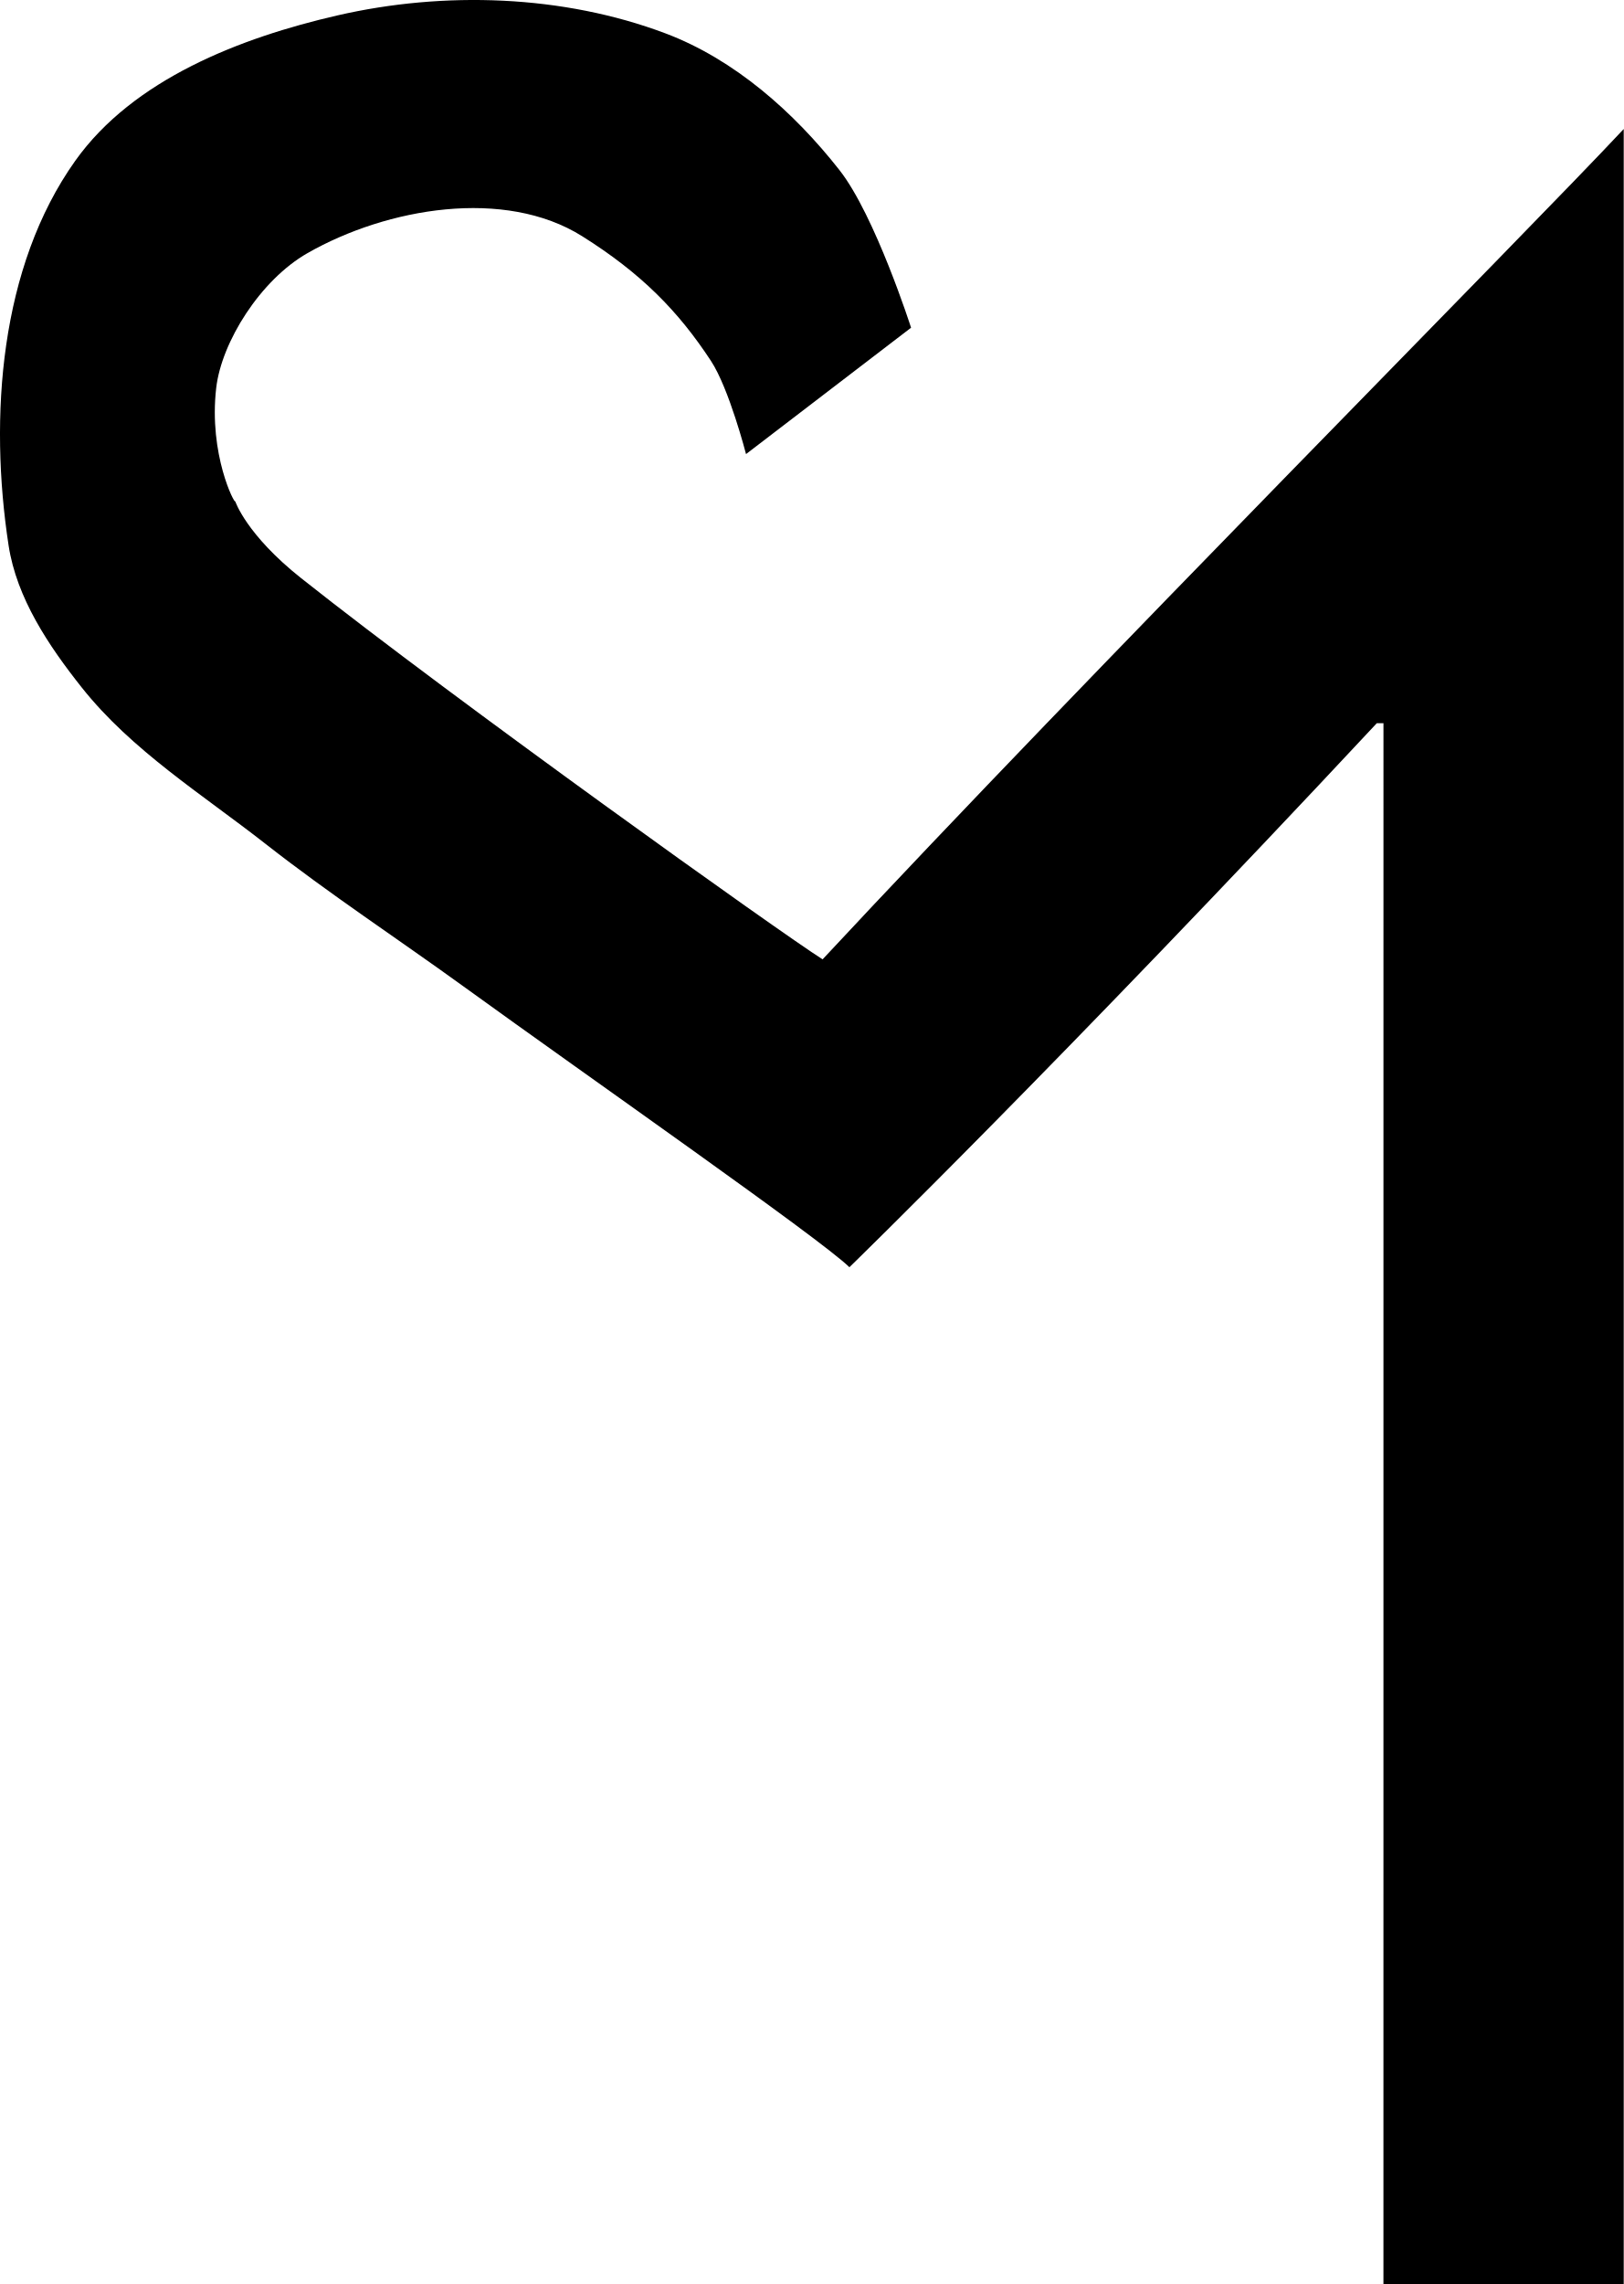
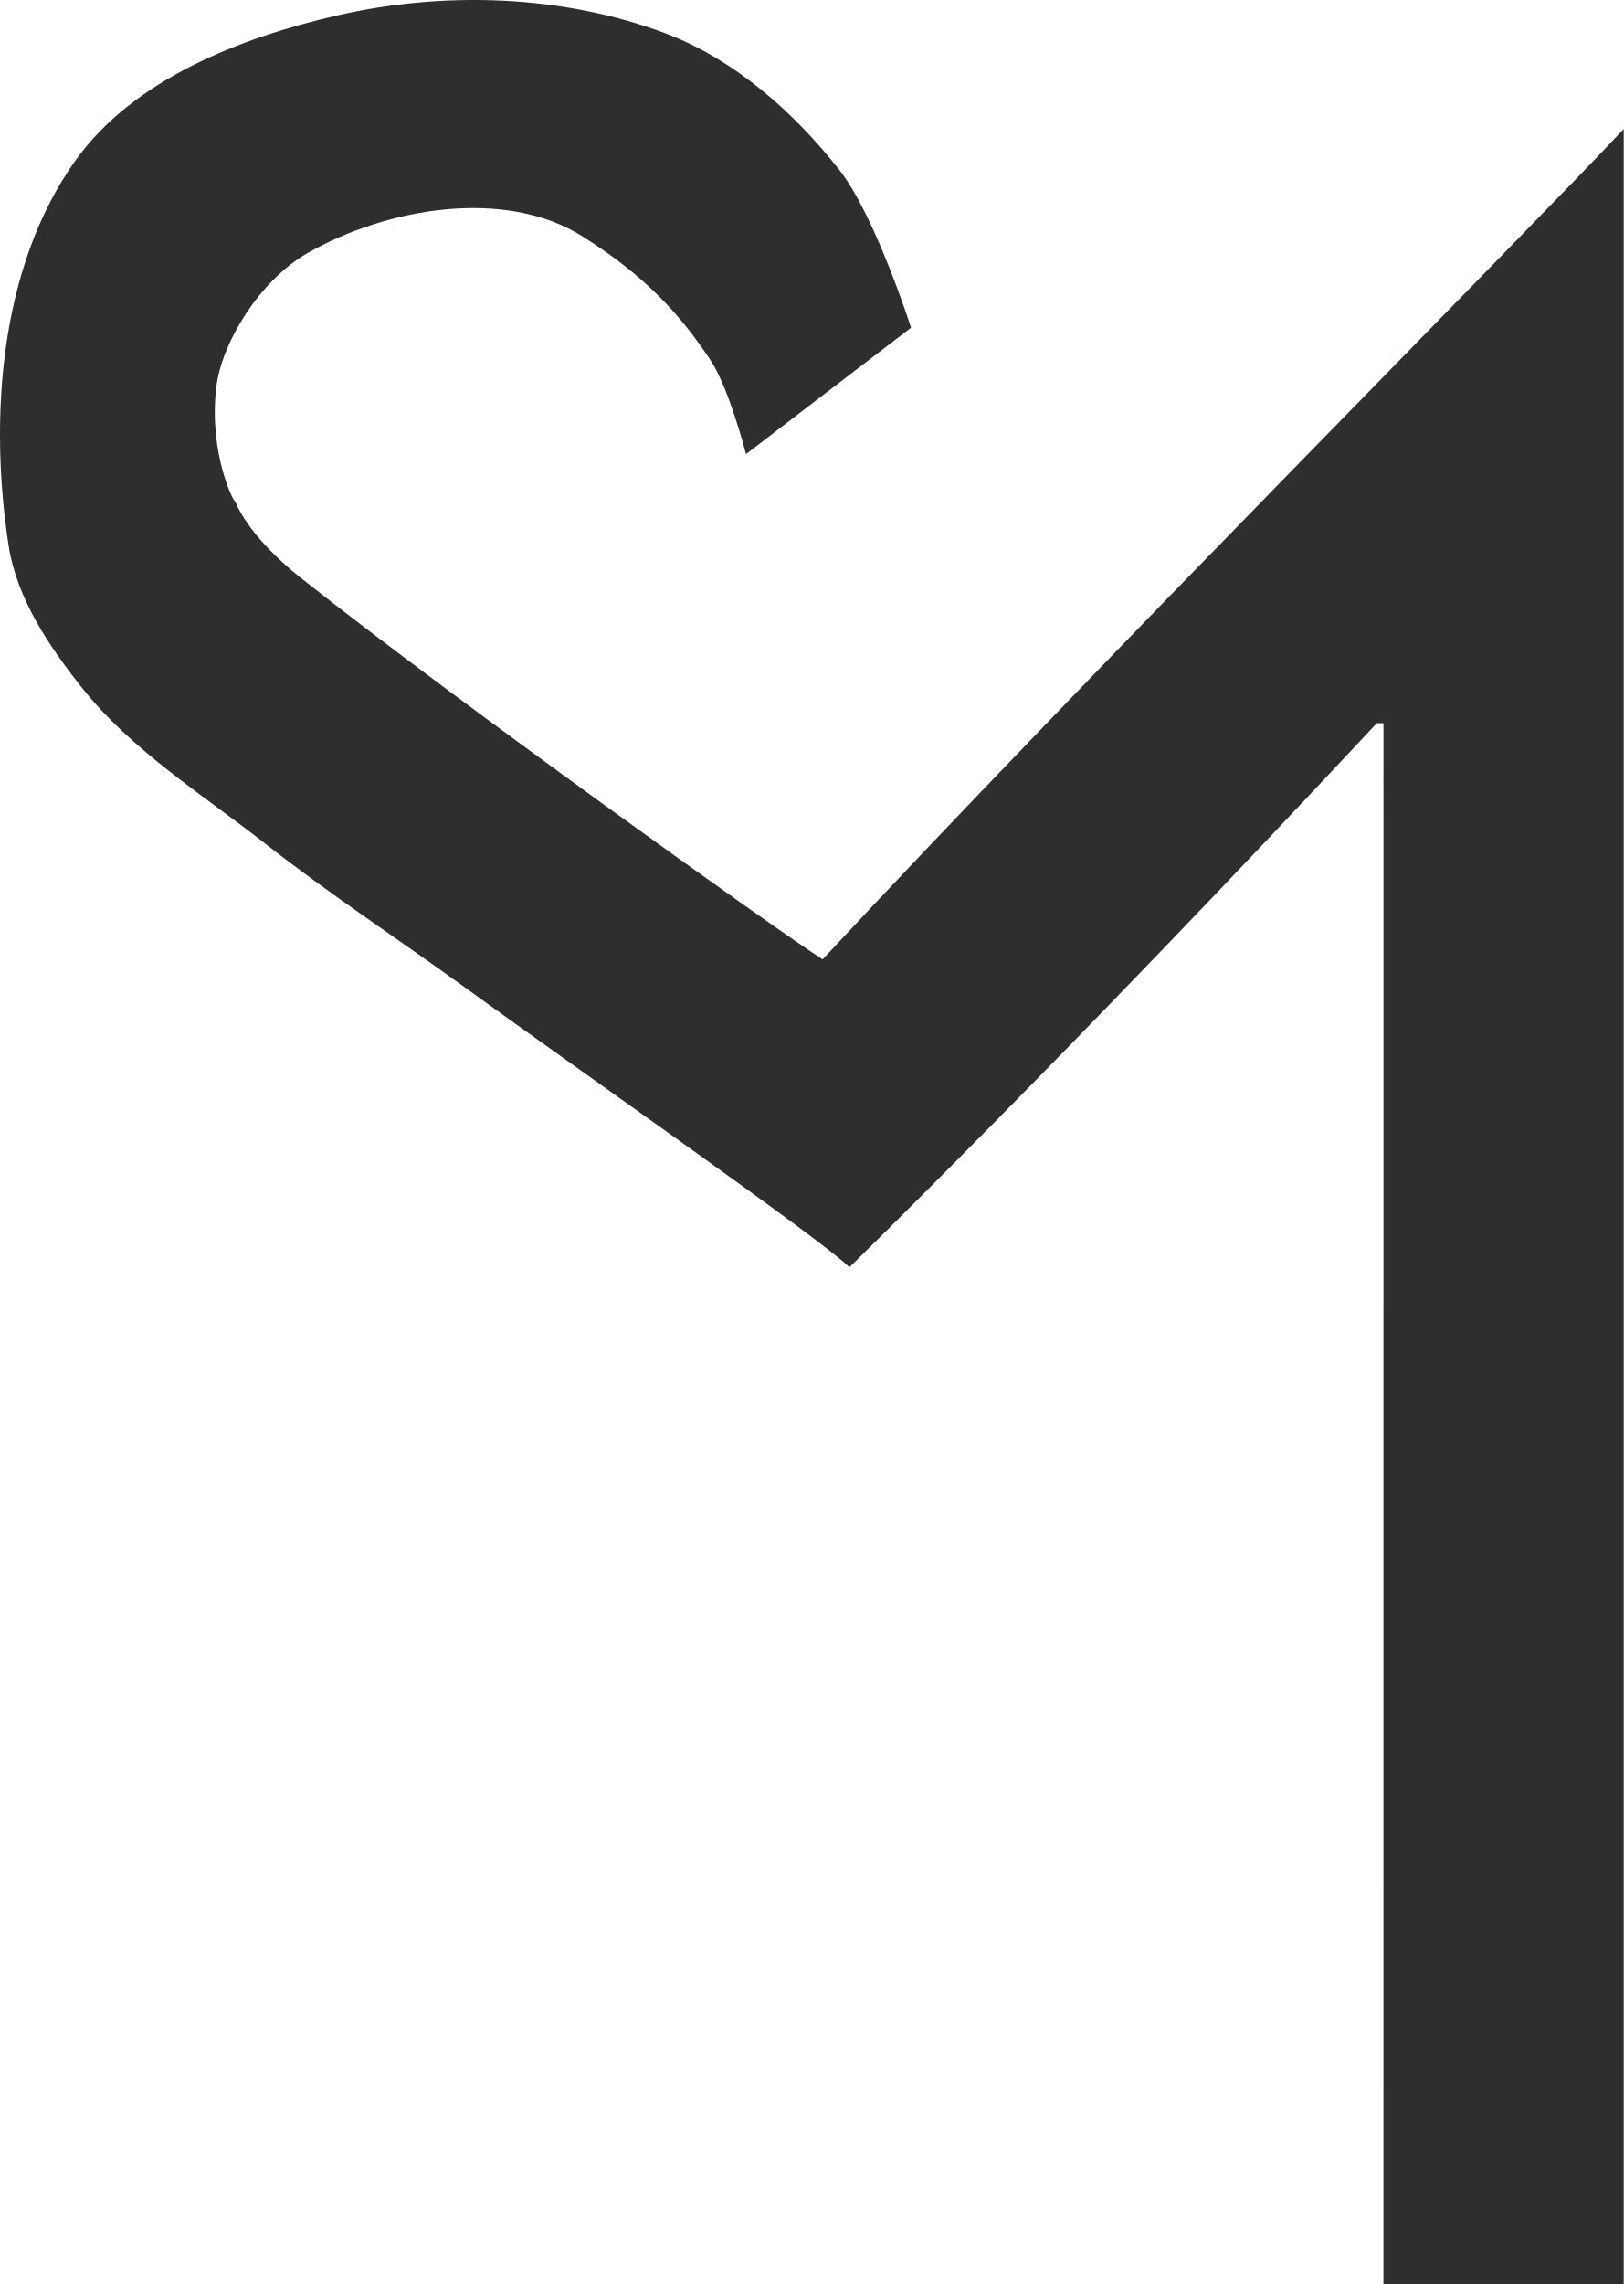
<svg xmlns="http://www.w3.org/2000/svg" width="355.239" height="499.577" viewBox="0 0 355.239 499.577" version="1.1" id="svg1" xml:space="preserve">
  <defs id="defs1" />
  <g id="layer1" style="display:inline" transform="translate(-152.1268,1.091692)">
-     <path id="path1" d="m 453.989,428.994 c 7.502,8.816 18.079,14.936 27.582,21.875 9.547,6.971 19.702,13.188 29.526,19.816 19.344,13.051 53.589,35.325 57.928,39.287 l 0.003,0.004 0.003,-0.004 c 0,0 31.648,-28.672 79.025,-75.981 h 0.999 l -0.004,218.002 0.004,0.002 h 36 l 0.003,-0.002 V 351 l -0.003,-0.004 -0.004,0.004 c -14.432,14.411 -80.213,76.091 -120.04,115.972 -6.393,-3.771 -55.002,-36.142 -78.122,-53.229 -8.267,-6.109 -9.896,-10.757 -9.896,-10.757 -0.03,0.541 -3.999,-6.528 -2.85,-15.82 0.795,-6.428 6.618,-15.079 13.682,-18.837 11.939,-6.351 29.57,-9.15 41.159,-2.361 8.846,5.182 14.382,10.435 19.294,17.411 2.73,3.877 5.259,13.02 5.259,13.02 l 24.73,-17.652 c 0,0 -5.387,-15.672 -10.725,-22.01 -6.828,-8.107 -15.735,-15.468 -26.08,-19.102 -15.351,-5.392 -33.151,-5.935 -49.139,-2.512 -14.603,3.127 -30.629,8.937 -39.311,20.323 -11.292,14.81 -12.93,35.751 -9.978,53.713 1.208,7.351 5.997,14.009 10.954,19.834 z" style="display:inline" transform="matrix(1.460013,0,0,1.565969,-492.8278,-522.5187)" />
+     <path id="path1" d="m 453.989,428.994 c 7.502,8.816 18.079,14.936 27.582,21.875 9.547,6.971 19.702,13.188 29.526,19.816 19.344,13.051 53.589,35.325 57.928,39.287 l 0.003,0.004 0.003,-0.004 c 0,0 31.648,-28.672 79.025,-75.981 h 0.999 l -0.004,218.002 0.004,0.002 h 36 l 0.003,-0.002 V 351 l -0.003,-0.004 -0.004,0.004 c -14.432,14.411 -80.213,76.091 -120.04,115.972 -6.393,-3.771 -55.002,-36.142 -78.122,-53.229 -8.267,-6.109 -9.896,-10.757 -9.896,-10.757 -0.03,0.541 -3.999,-6.528 -2.85,-15.82 0.795,-6.428 6.618,-15.079 13.682,-18.837 11.939,-6.351 29.57,-9.15 41.159,-2.361 8.846,5.182 14.382,10.435 19.294,17.411 2.73,3.877 5.259,13.02 5.259,13.02 l 24.73,-17.652 c 0,0 -5.387,-15.672 -10.725,-22.01 -6.828,-8.107 -15.735,-15.468 -26.08,-19.102 -15.351,-5.392 -33.151,-5.935 -49.139,-2.512 -14.603,3.127 -30.629,8.937 -39.311,20.323 -11.292,14.81 -12.93,35.751 -9.978,53.713 1.208,7.351 5.997,14.009 10.954,19.834 z" fill="#2e2e2e" style="display:inline" transform="matrix(1.460013,0,0,1.565969,-492.8278,-522.5187)" />
  </g>
</svg>
